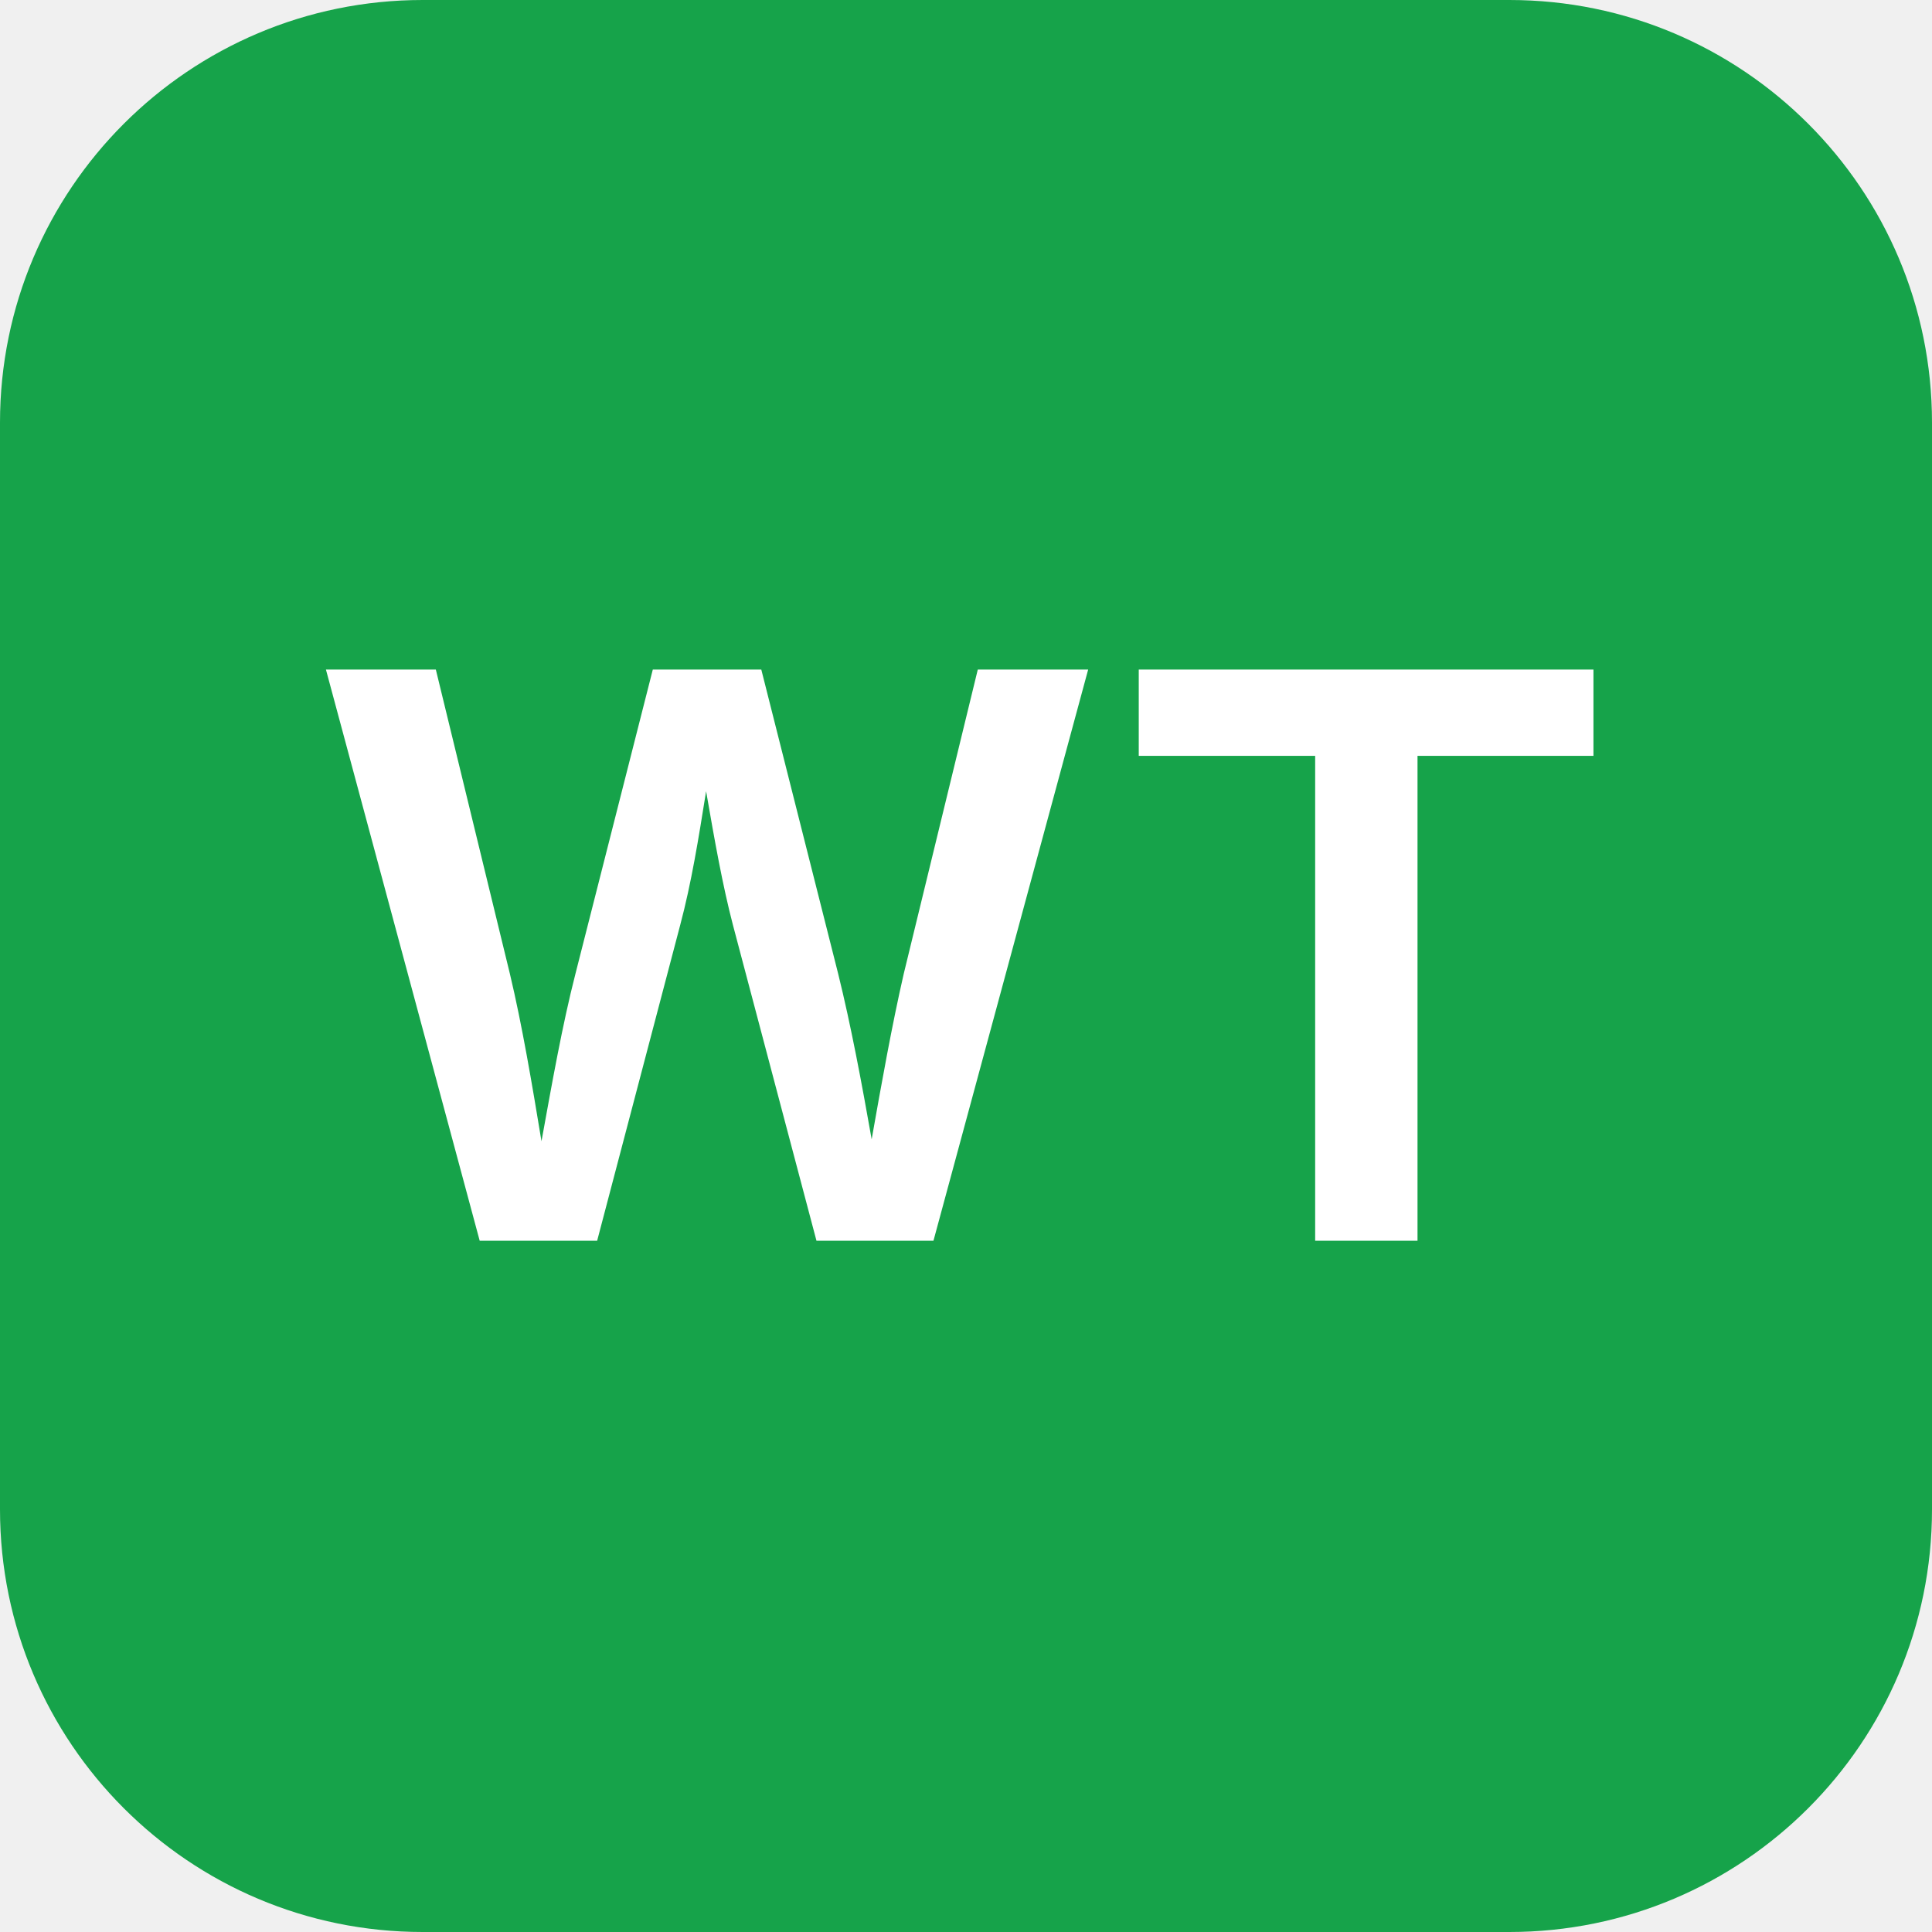
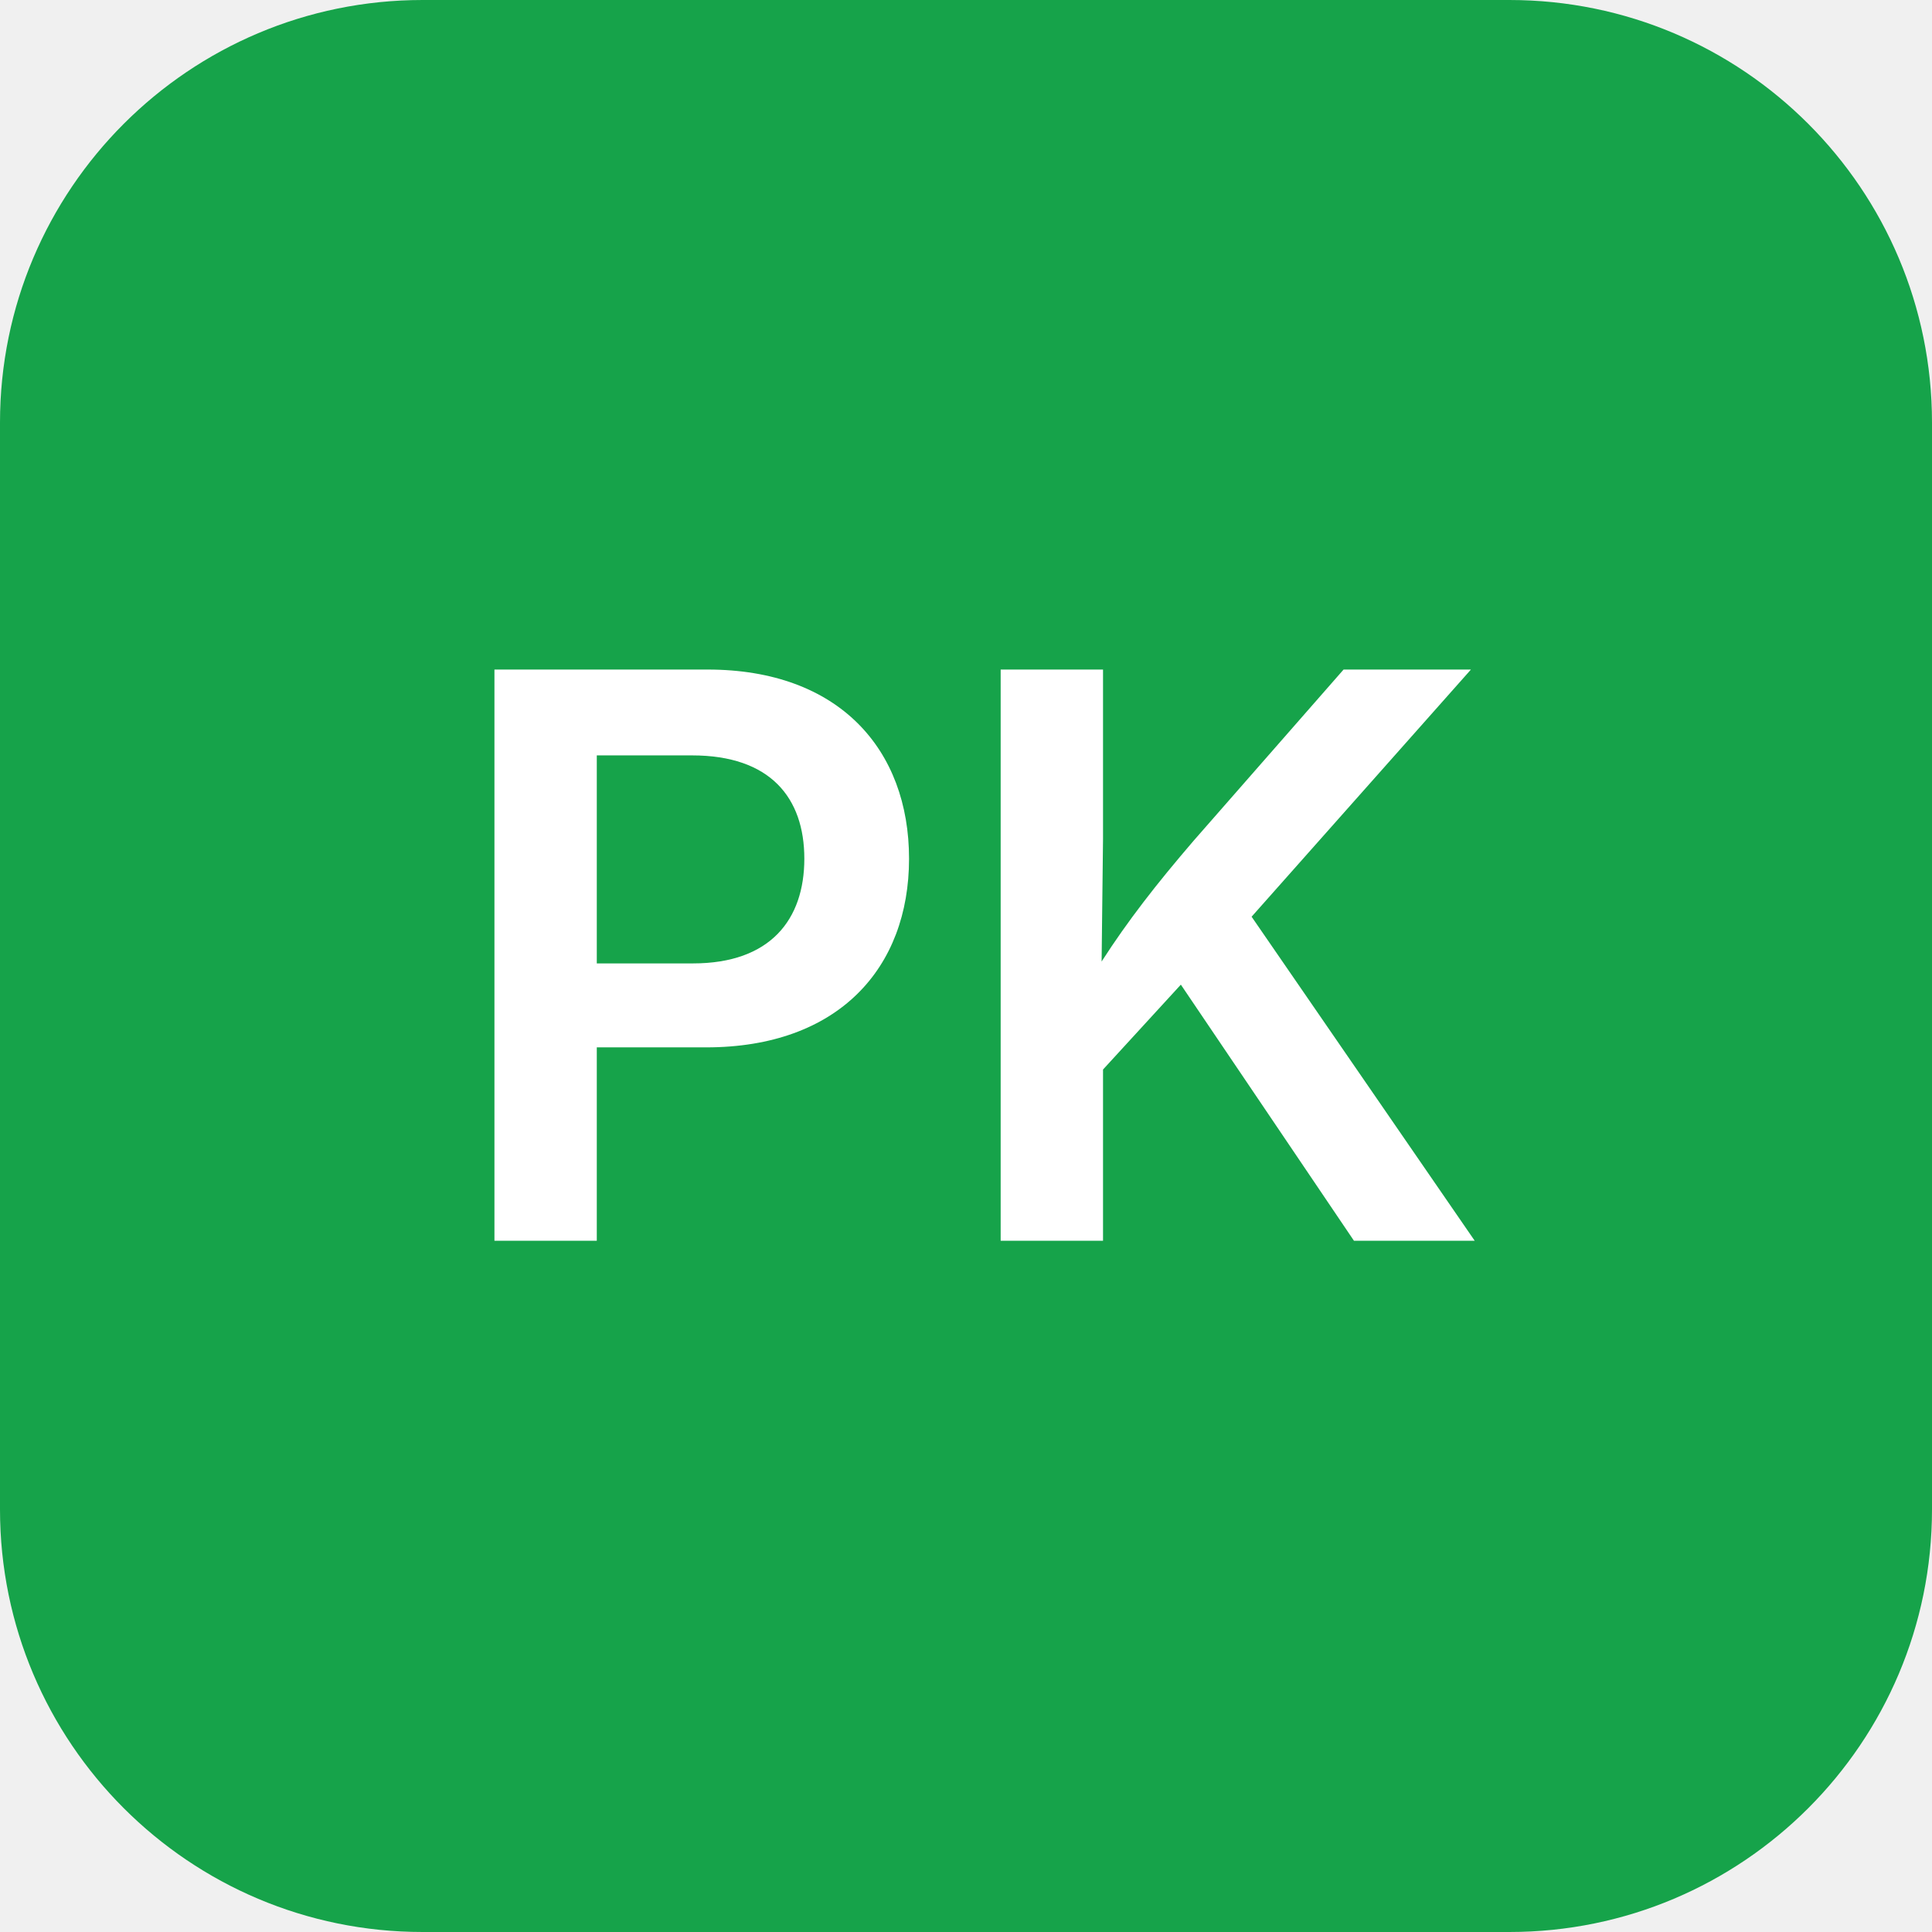
<svg xmlns="http://www.w3.org/2000/svg" viewBox="0 0 64 64">
  <rect width="64" height="64" rx="14" fill="#16a34a" />
-   <text x="32" y="32" dy="0.35em" text-anchor="middle" font-family="ui-sans-serif, system-ui, -apple-system, sans-serif" font-size="26" font-weight="600" fill="#ffffff">WT</text>
+   <text x="32" y="32" dy="0.35em" text-anchor="middle" font-family="ui-sans-serif, system-ui, -apple-system, sans-serif" font-size="26" font-weight="600" fill="#ffffff">PK</text>
</svg>
